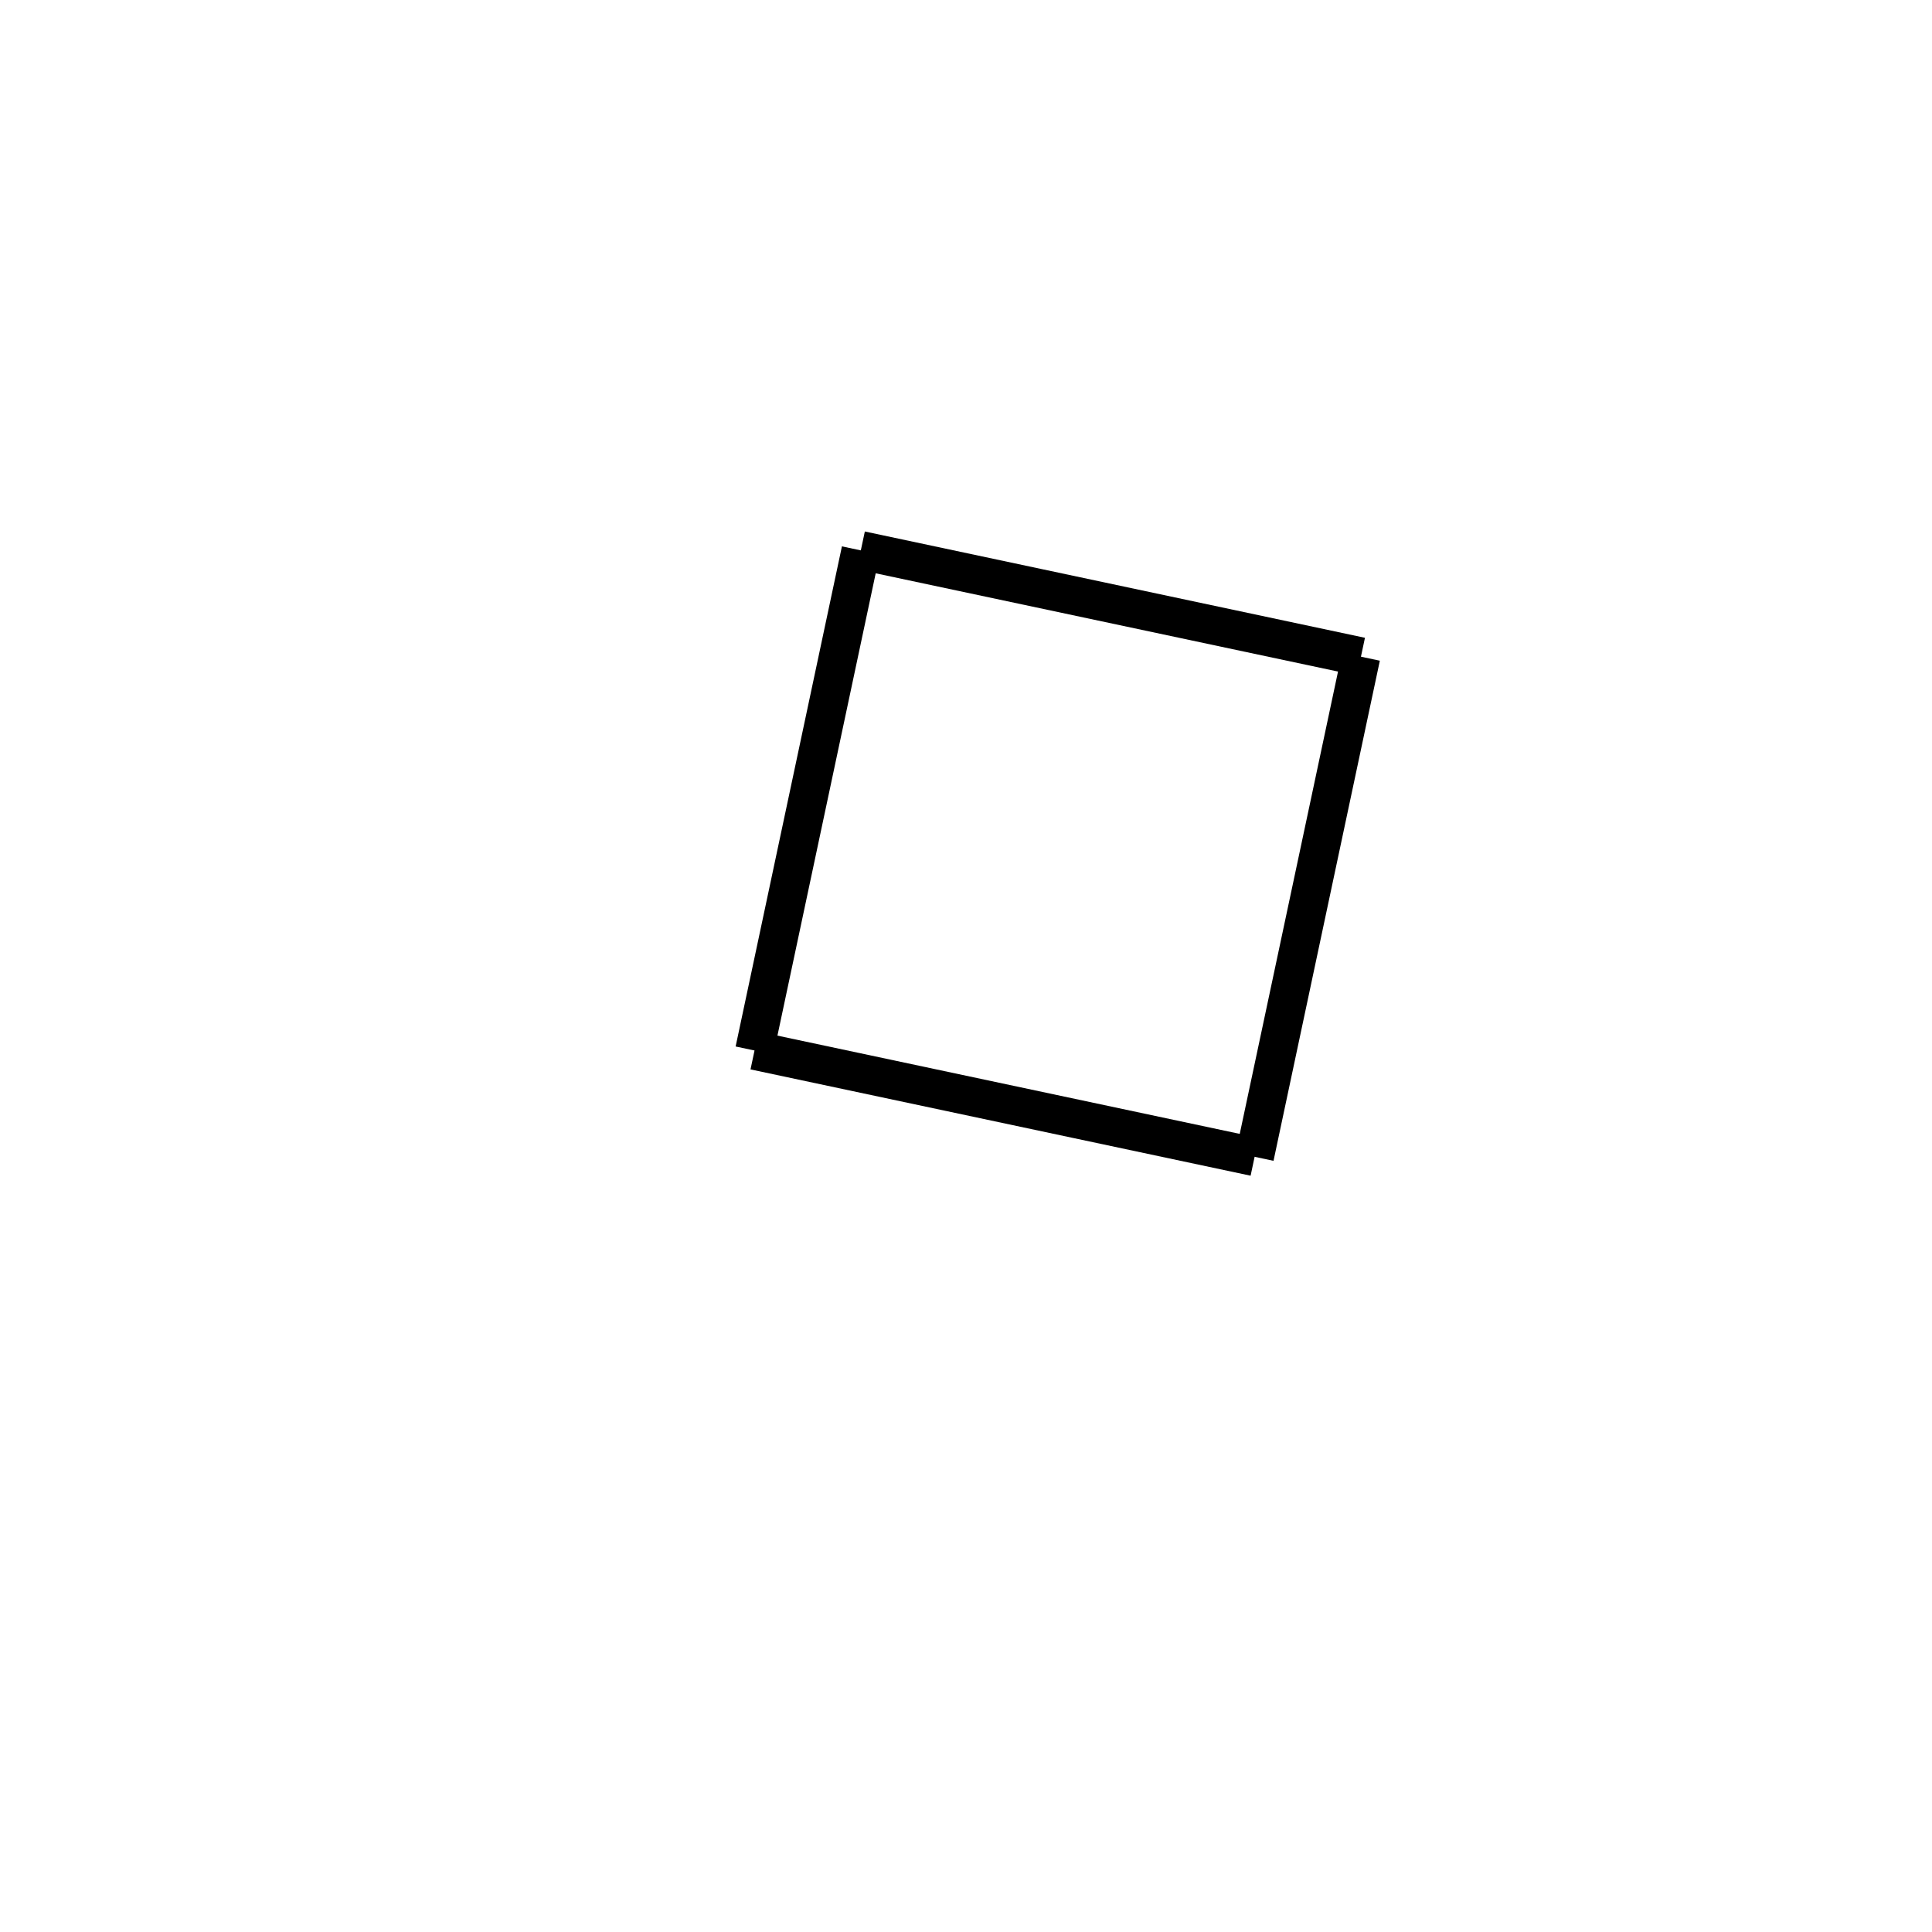
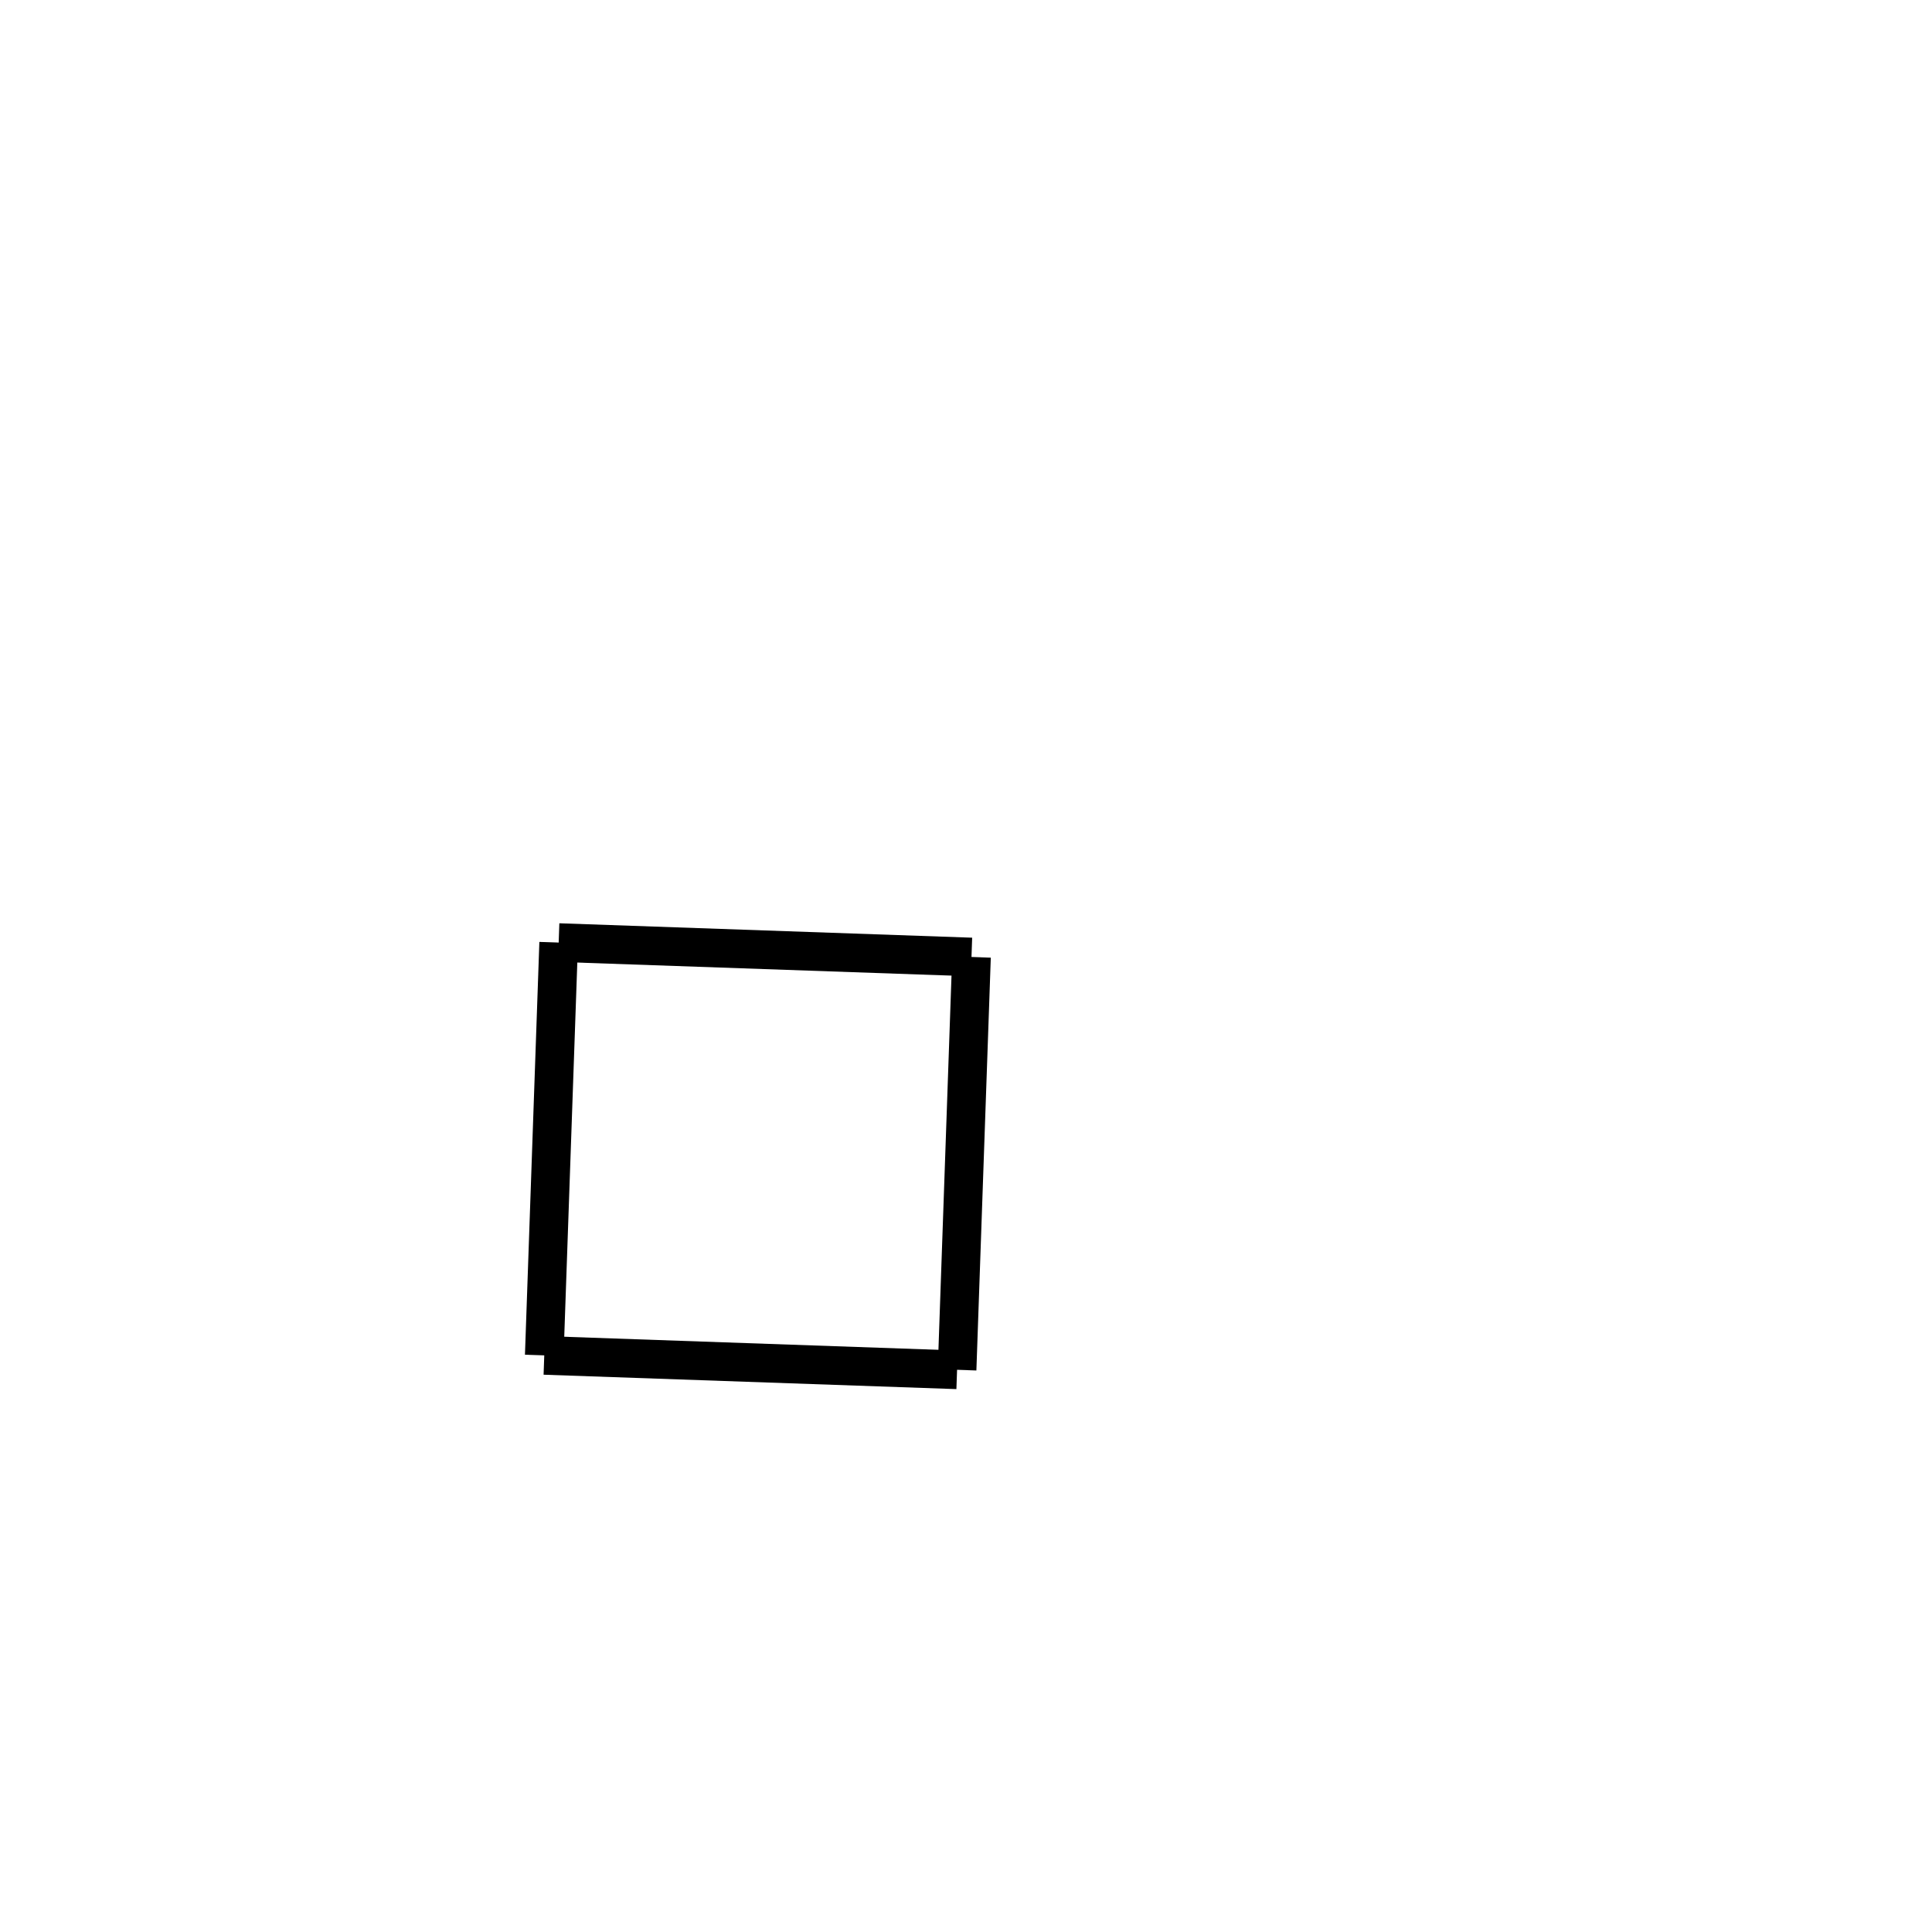
<svg xmlns="http://www.w3.org/2000/svg" height="100" width="100">
-   <line x1="44.556" y1="28.488" x2="70.442" y2="33.99" stroke-width="2" stroke="black" />
-   <line x1="70.442" y1="33.99" x2="64.939" y2="59.876" stroke-width="2" stroke="black" />
-   <line x1="39.054" y1="54.374" x2="64.939" y2="59.876" stroke-width="2" stroke="black" />
-   <line x1="44.556" y1="28.488" x2="39.054" y2="54.374" stroke-width="2" stroke="black" />
+   <line x1="50.284" y1="49.534" x2="49.538" y2="70.901" stroke-width="2" stroke="black" />
+   <line x1="49.538" y1="70.901" x2="28.171" y2="70.155" stroke-width="2" stroke="black" />
+   <line x1="28.917" y1="48.788" x2="28.171" y2="70.155" stroke-width="2" stroke="black" />
+   <line x1="50.284" y1="49.534" x2="28.917" y2="48.788" stroke-width="2" stroke="black" />
</svg>
